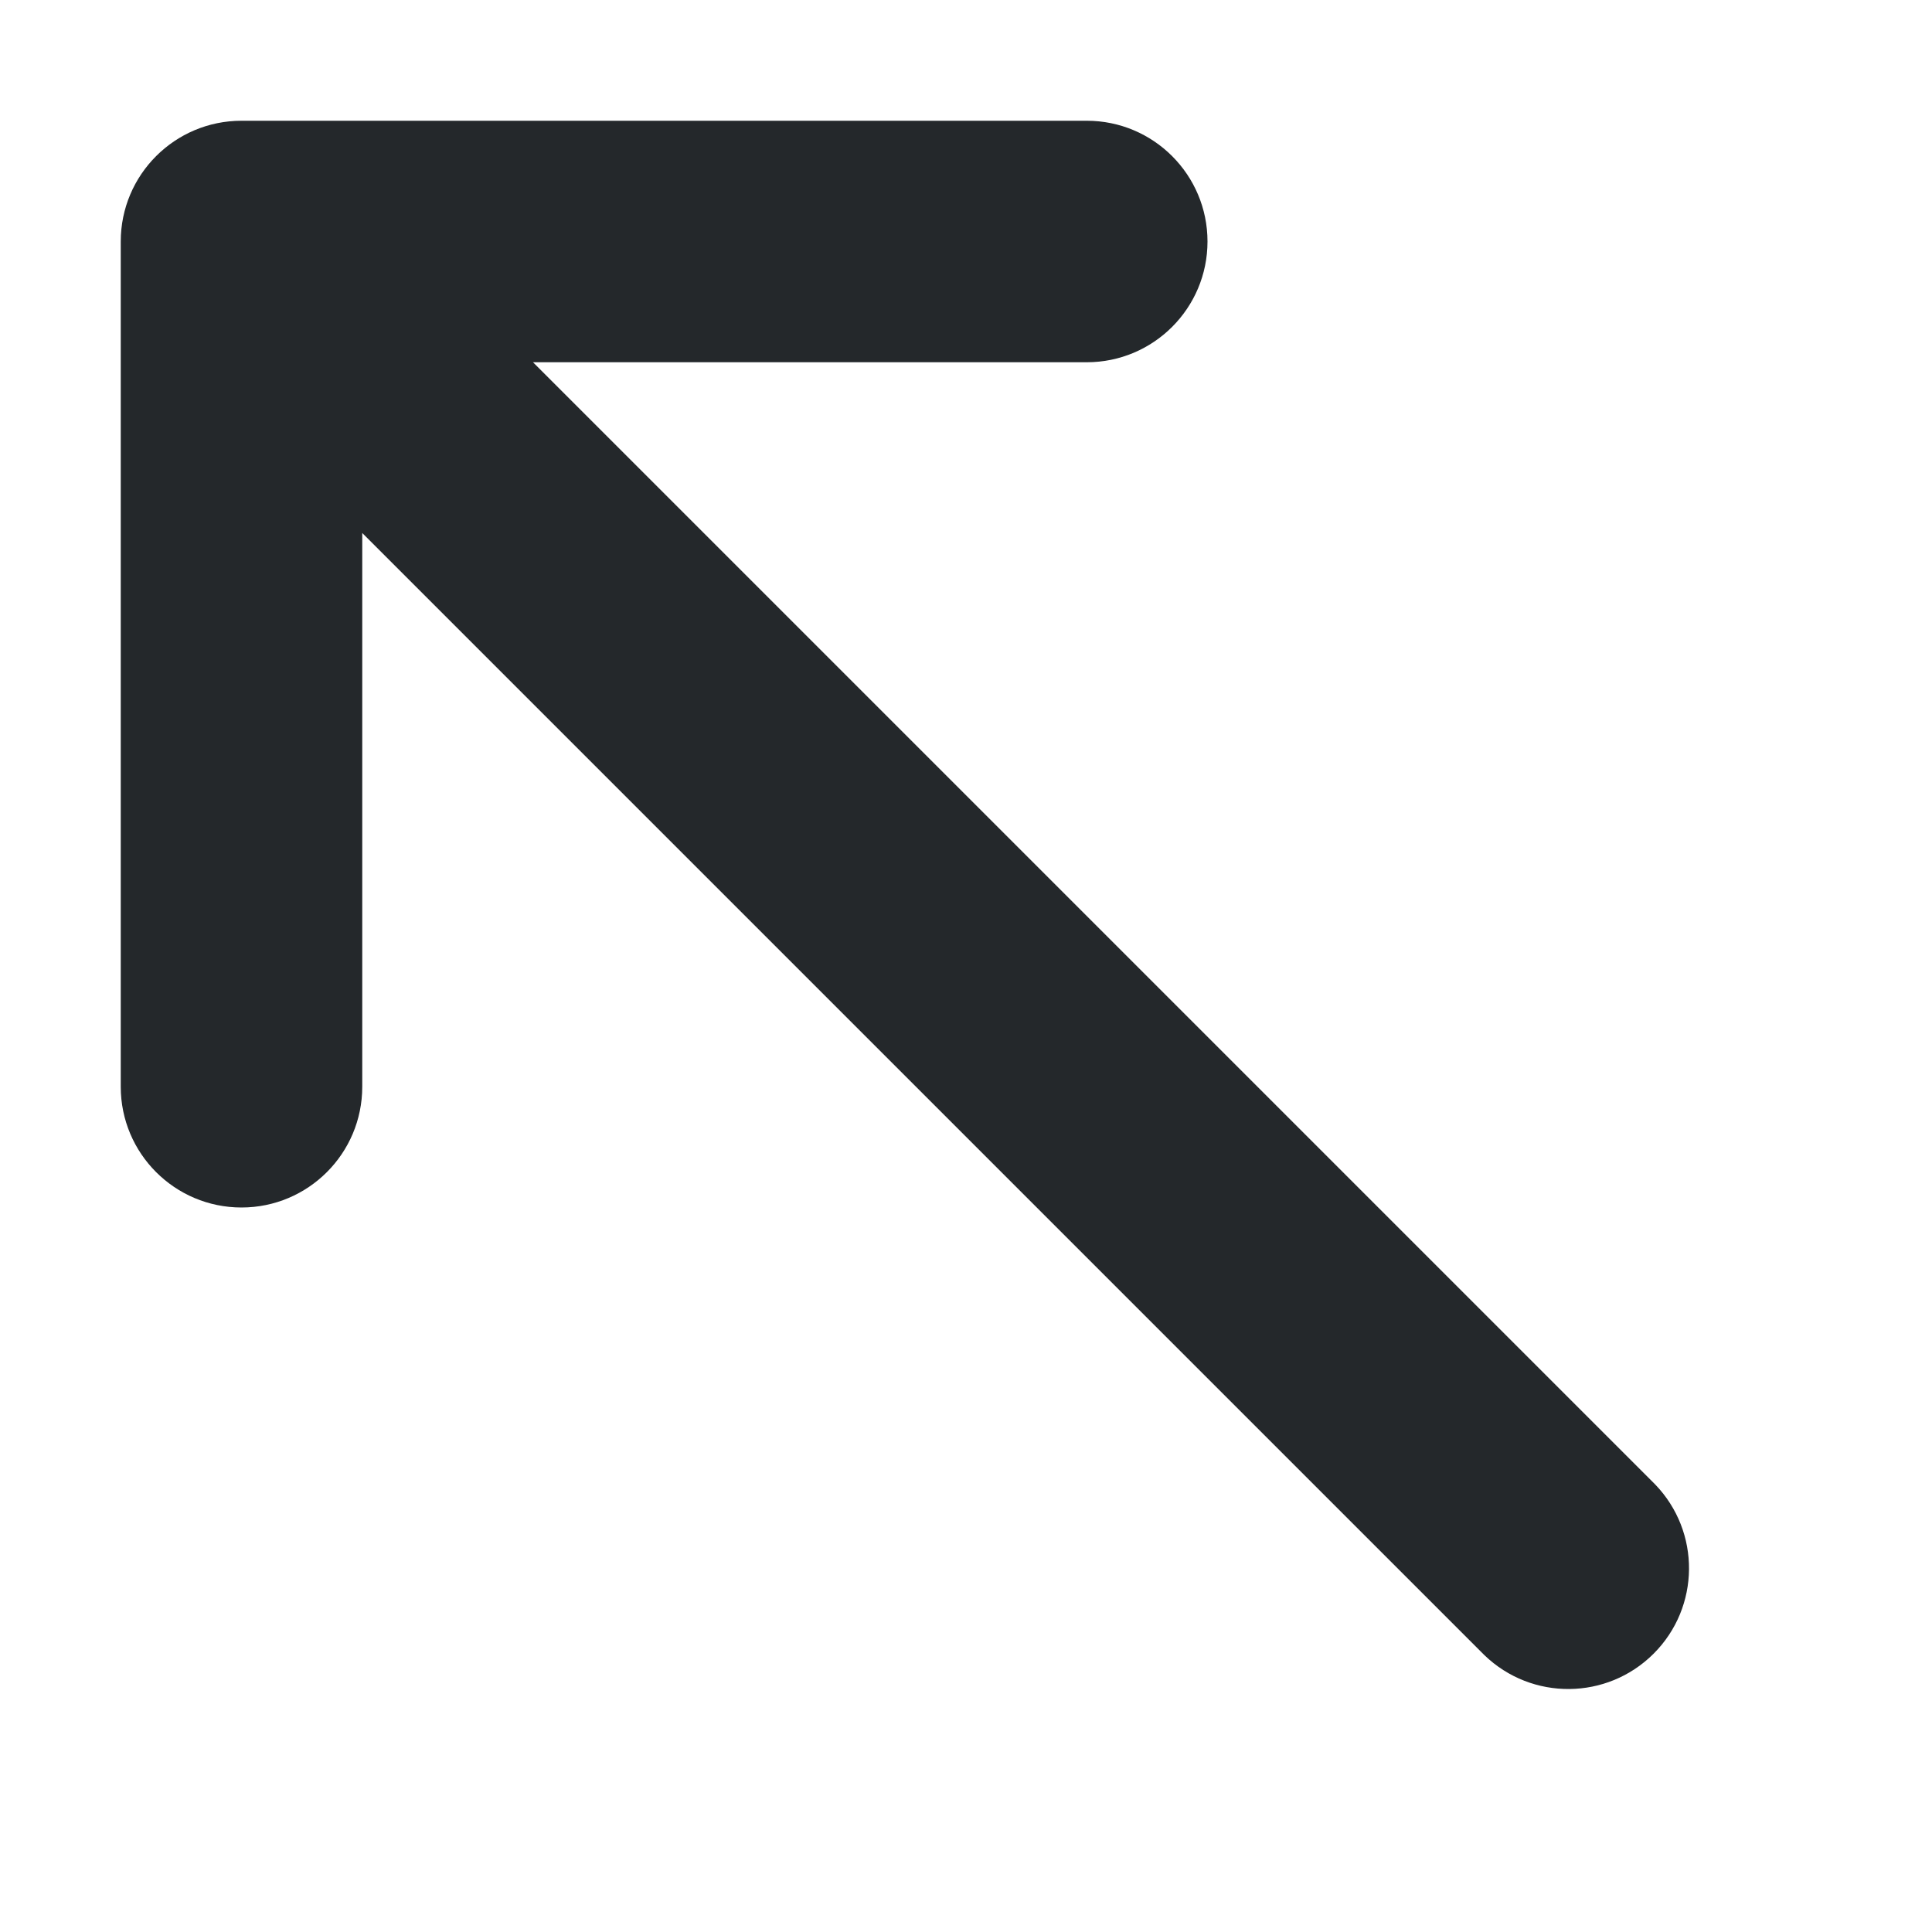
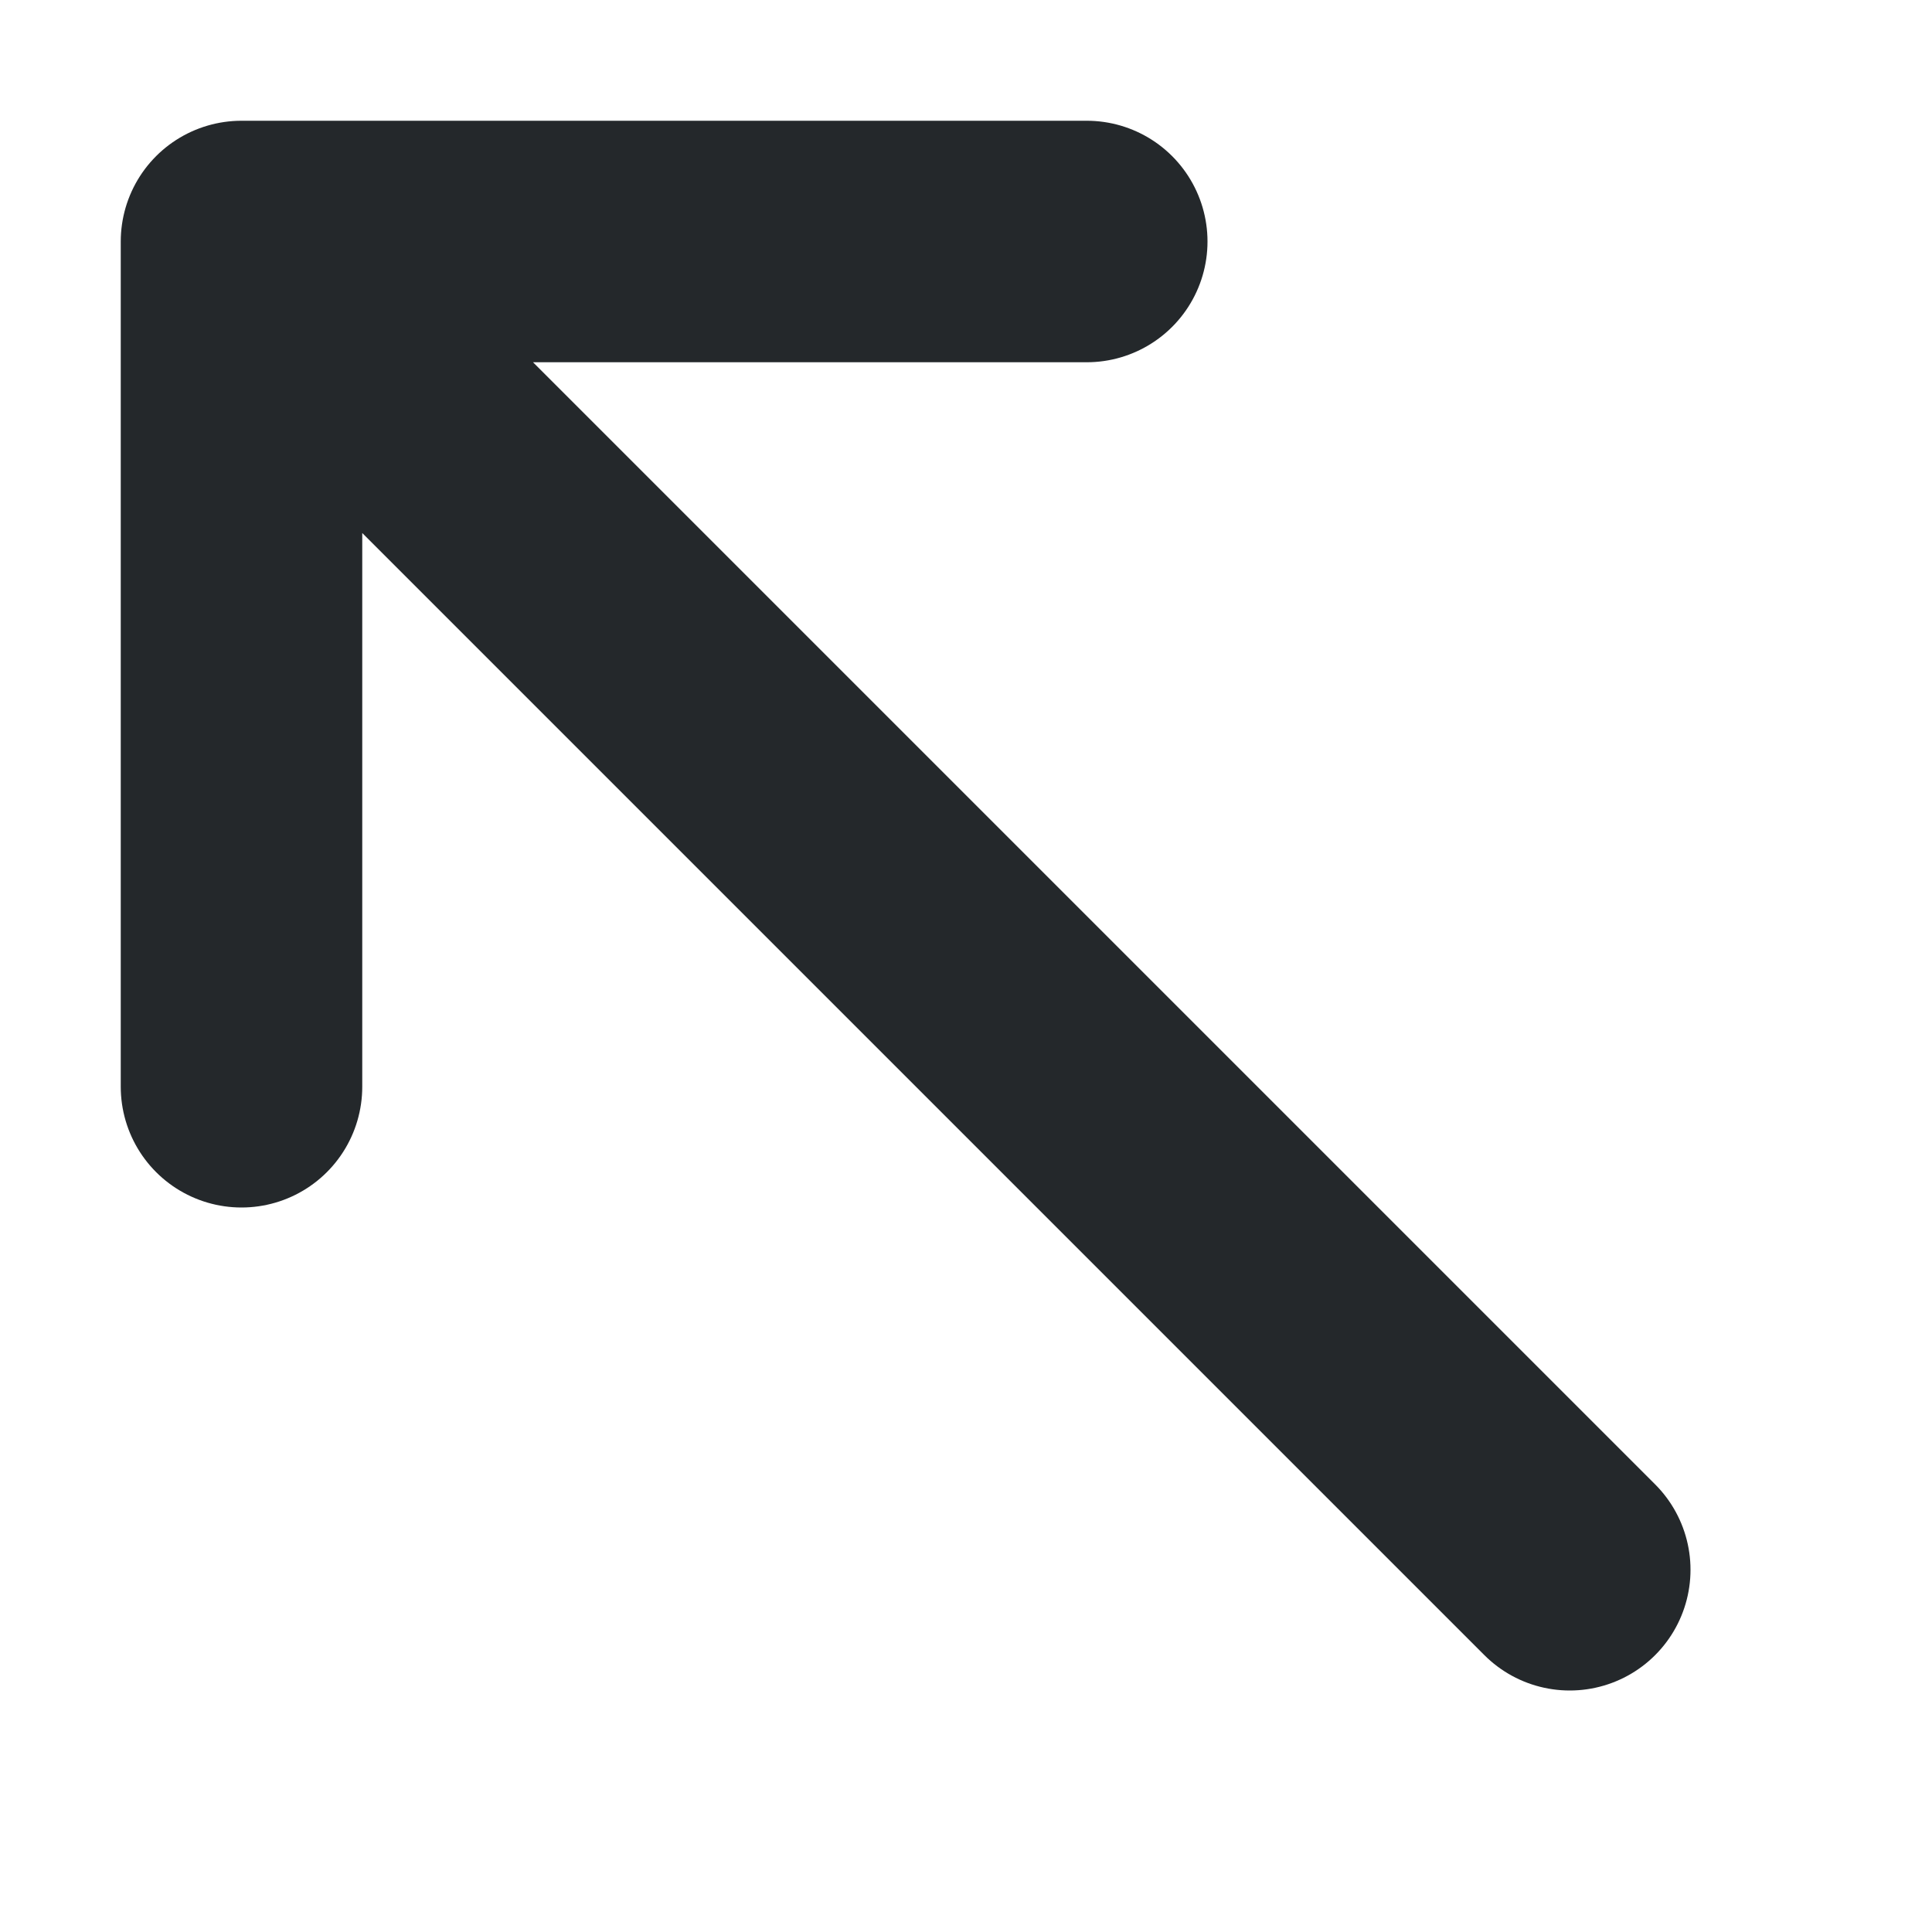
- <svg xmlns="http://www.w3.org/2000/svg" fill="none" viewBox="0 0 16 16">
-   <path fill="#24282B" d="M12.293 13.707a1 1 0 0 0 1.414-1.414l-1.414 1.414zM2 2V1a1 1 0 0 0-1 1h1zm7 1a1 1 0 0 0 0-2v2zM1 9a1 1 0 1 0 2 0H1zm12.707 3.293l-11-11-1.414 1.414 11 11 1.414-1.414zM2 3h7V1H2v2zM1 2v7h2V2H1z" />
+ <svg xmlns="http://www.w3.org/2000/svg" width="16" height="16" viewBox="0 0 16 16" fill="none">
+   <path d="M2 2L13 13M2 2H9M2 2V9" stroke="#24282B" stroke-width="2" stroke-linecap="round" stroke-linejoin="round" />
</svg>
